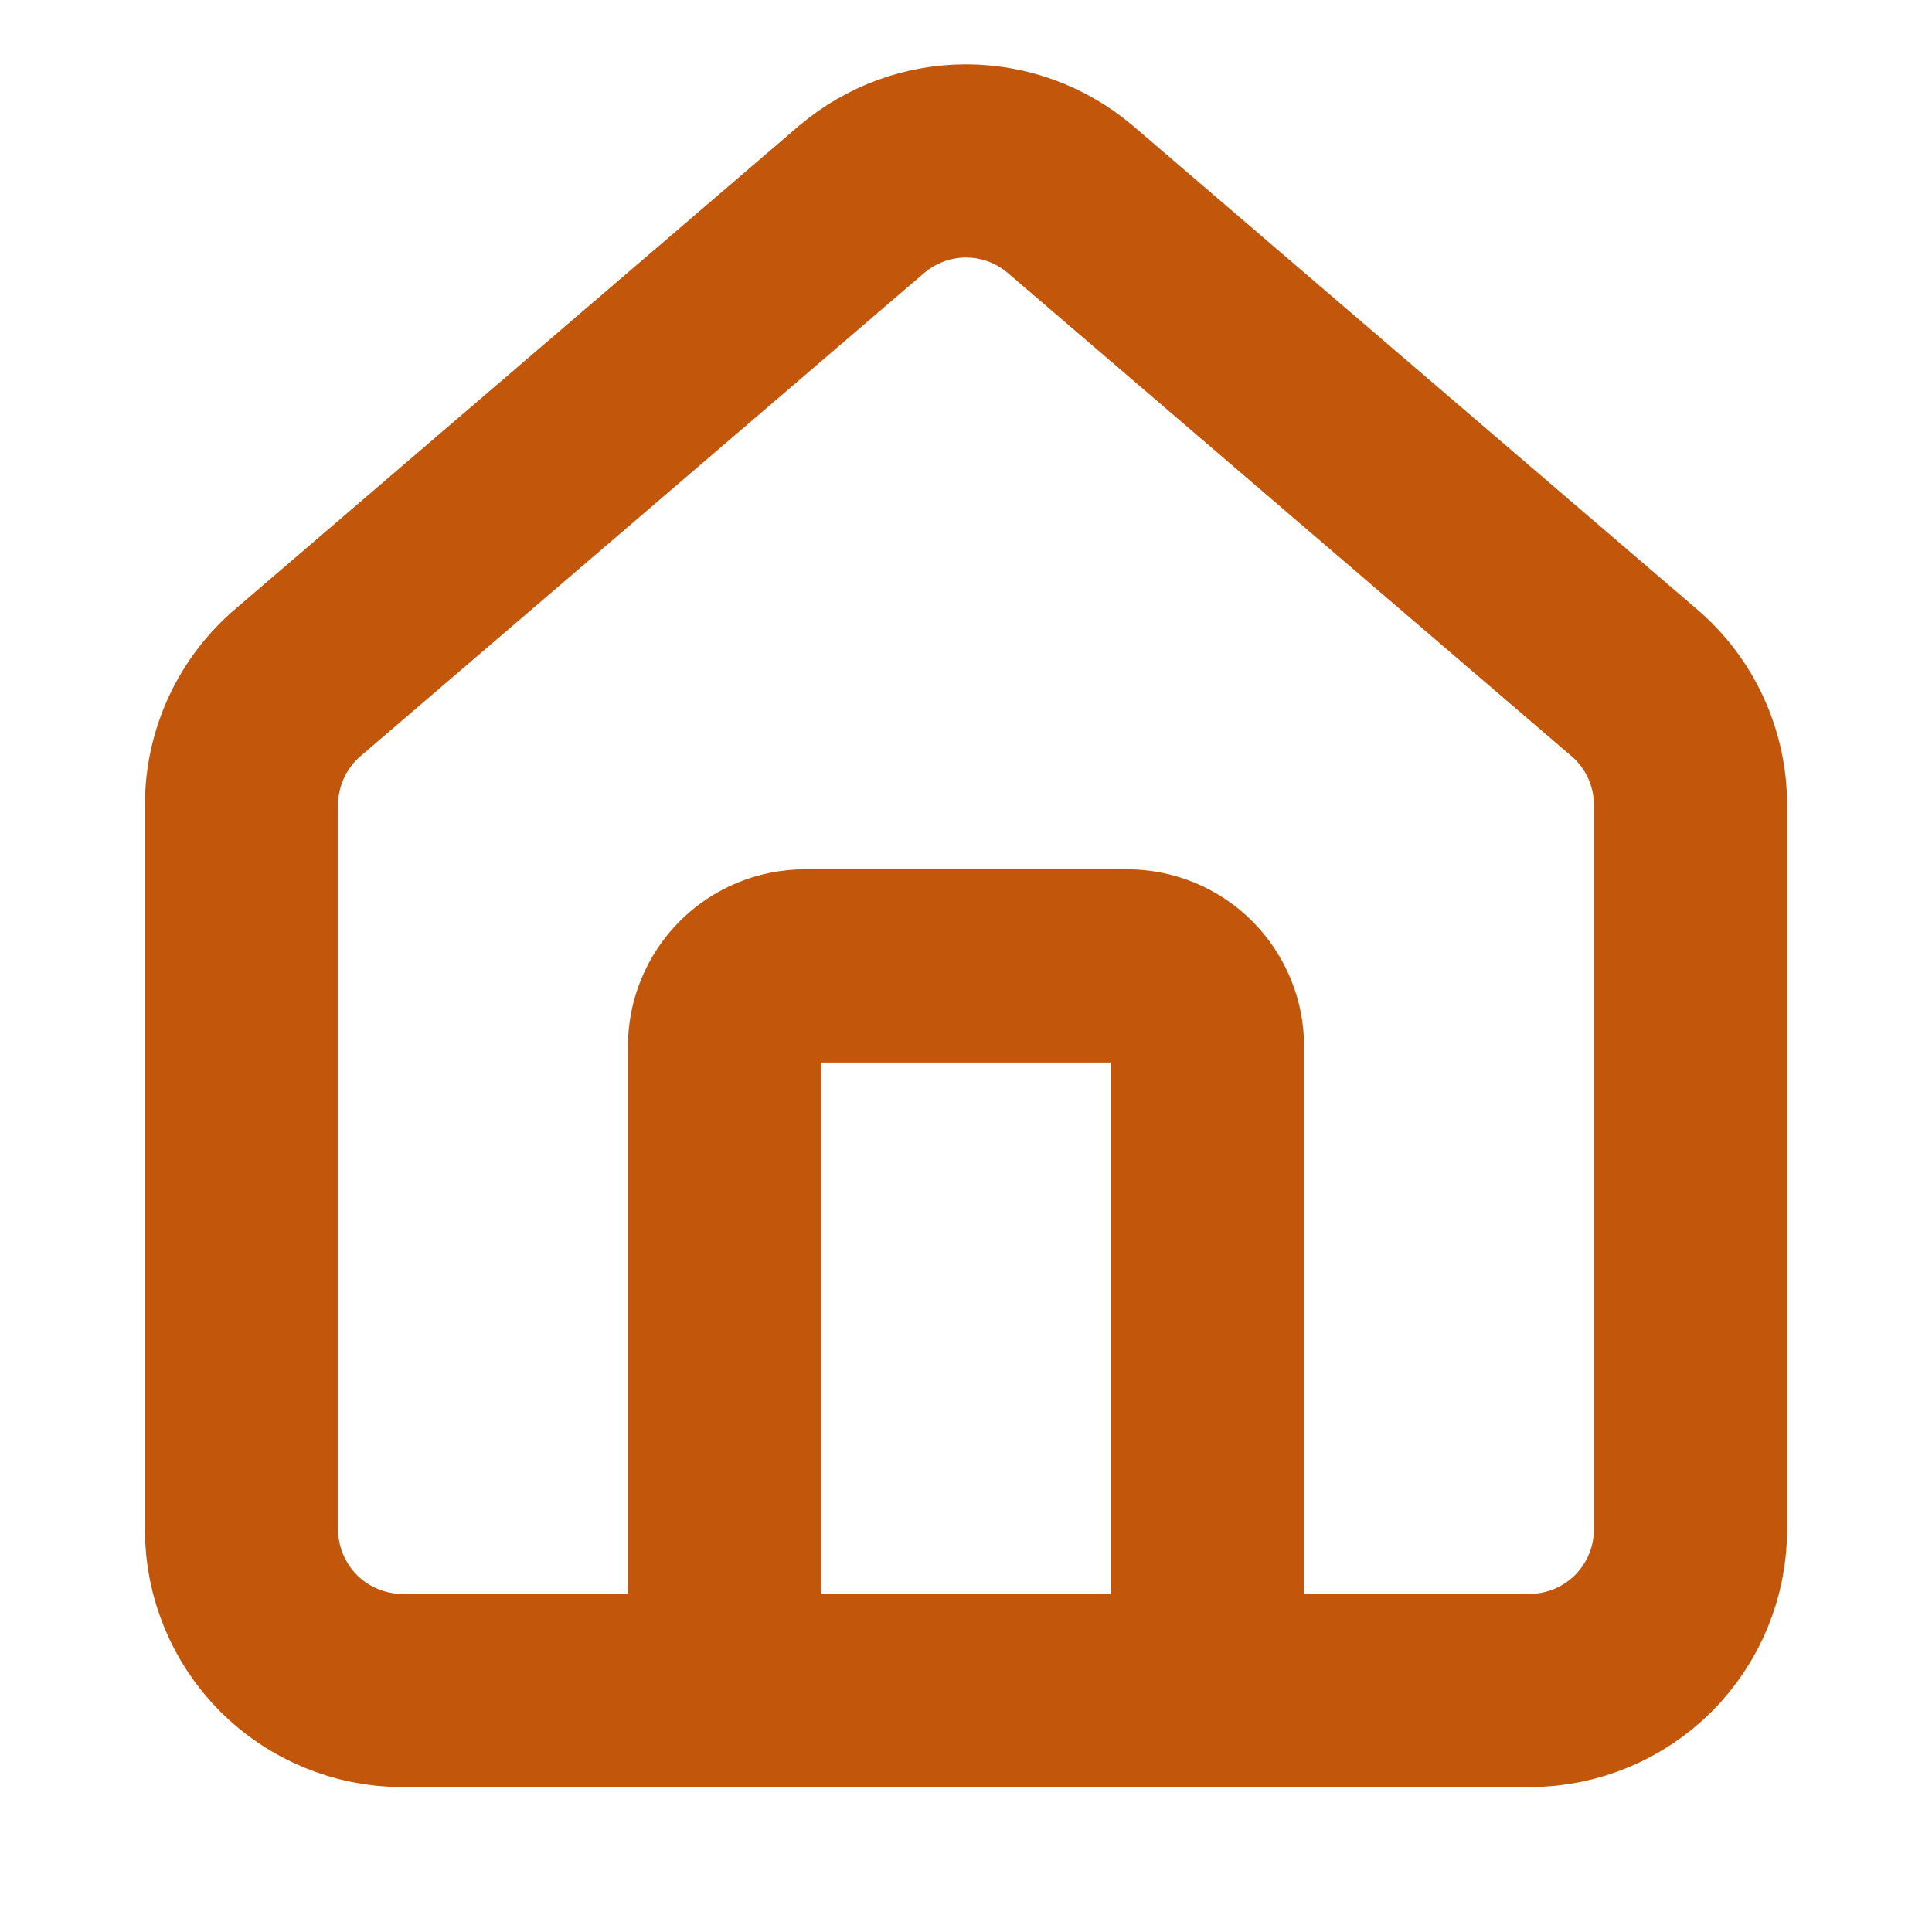
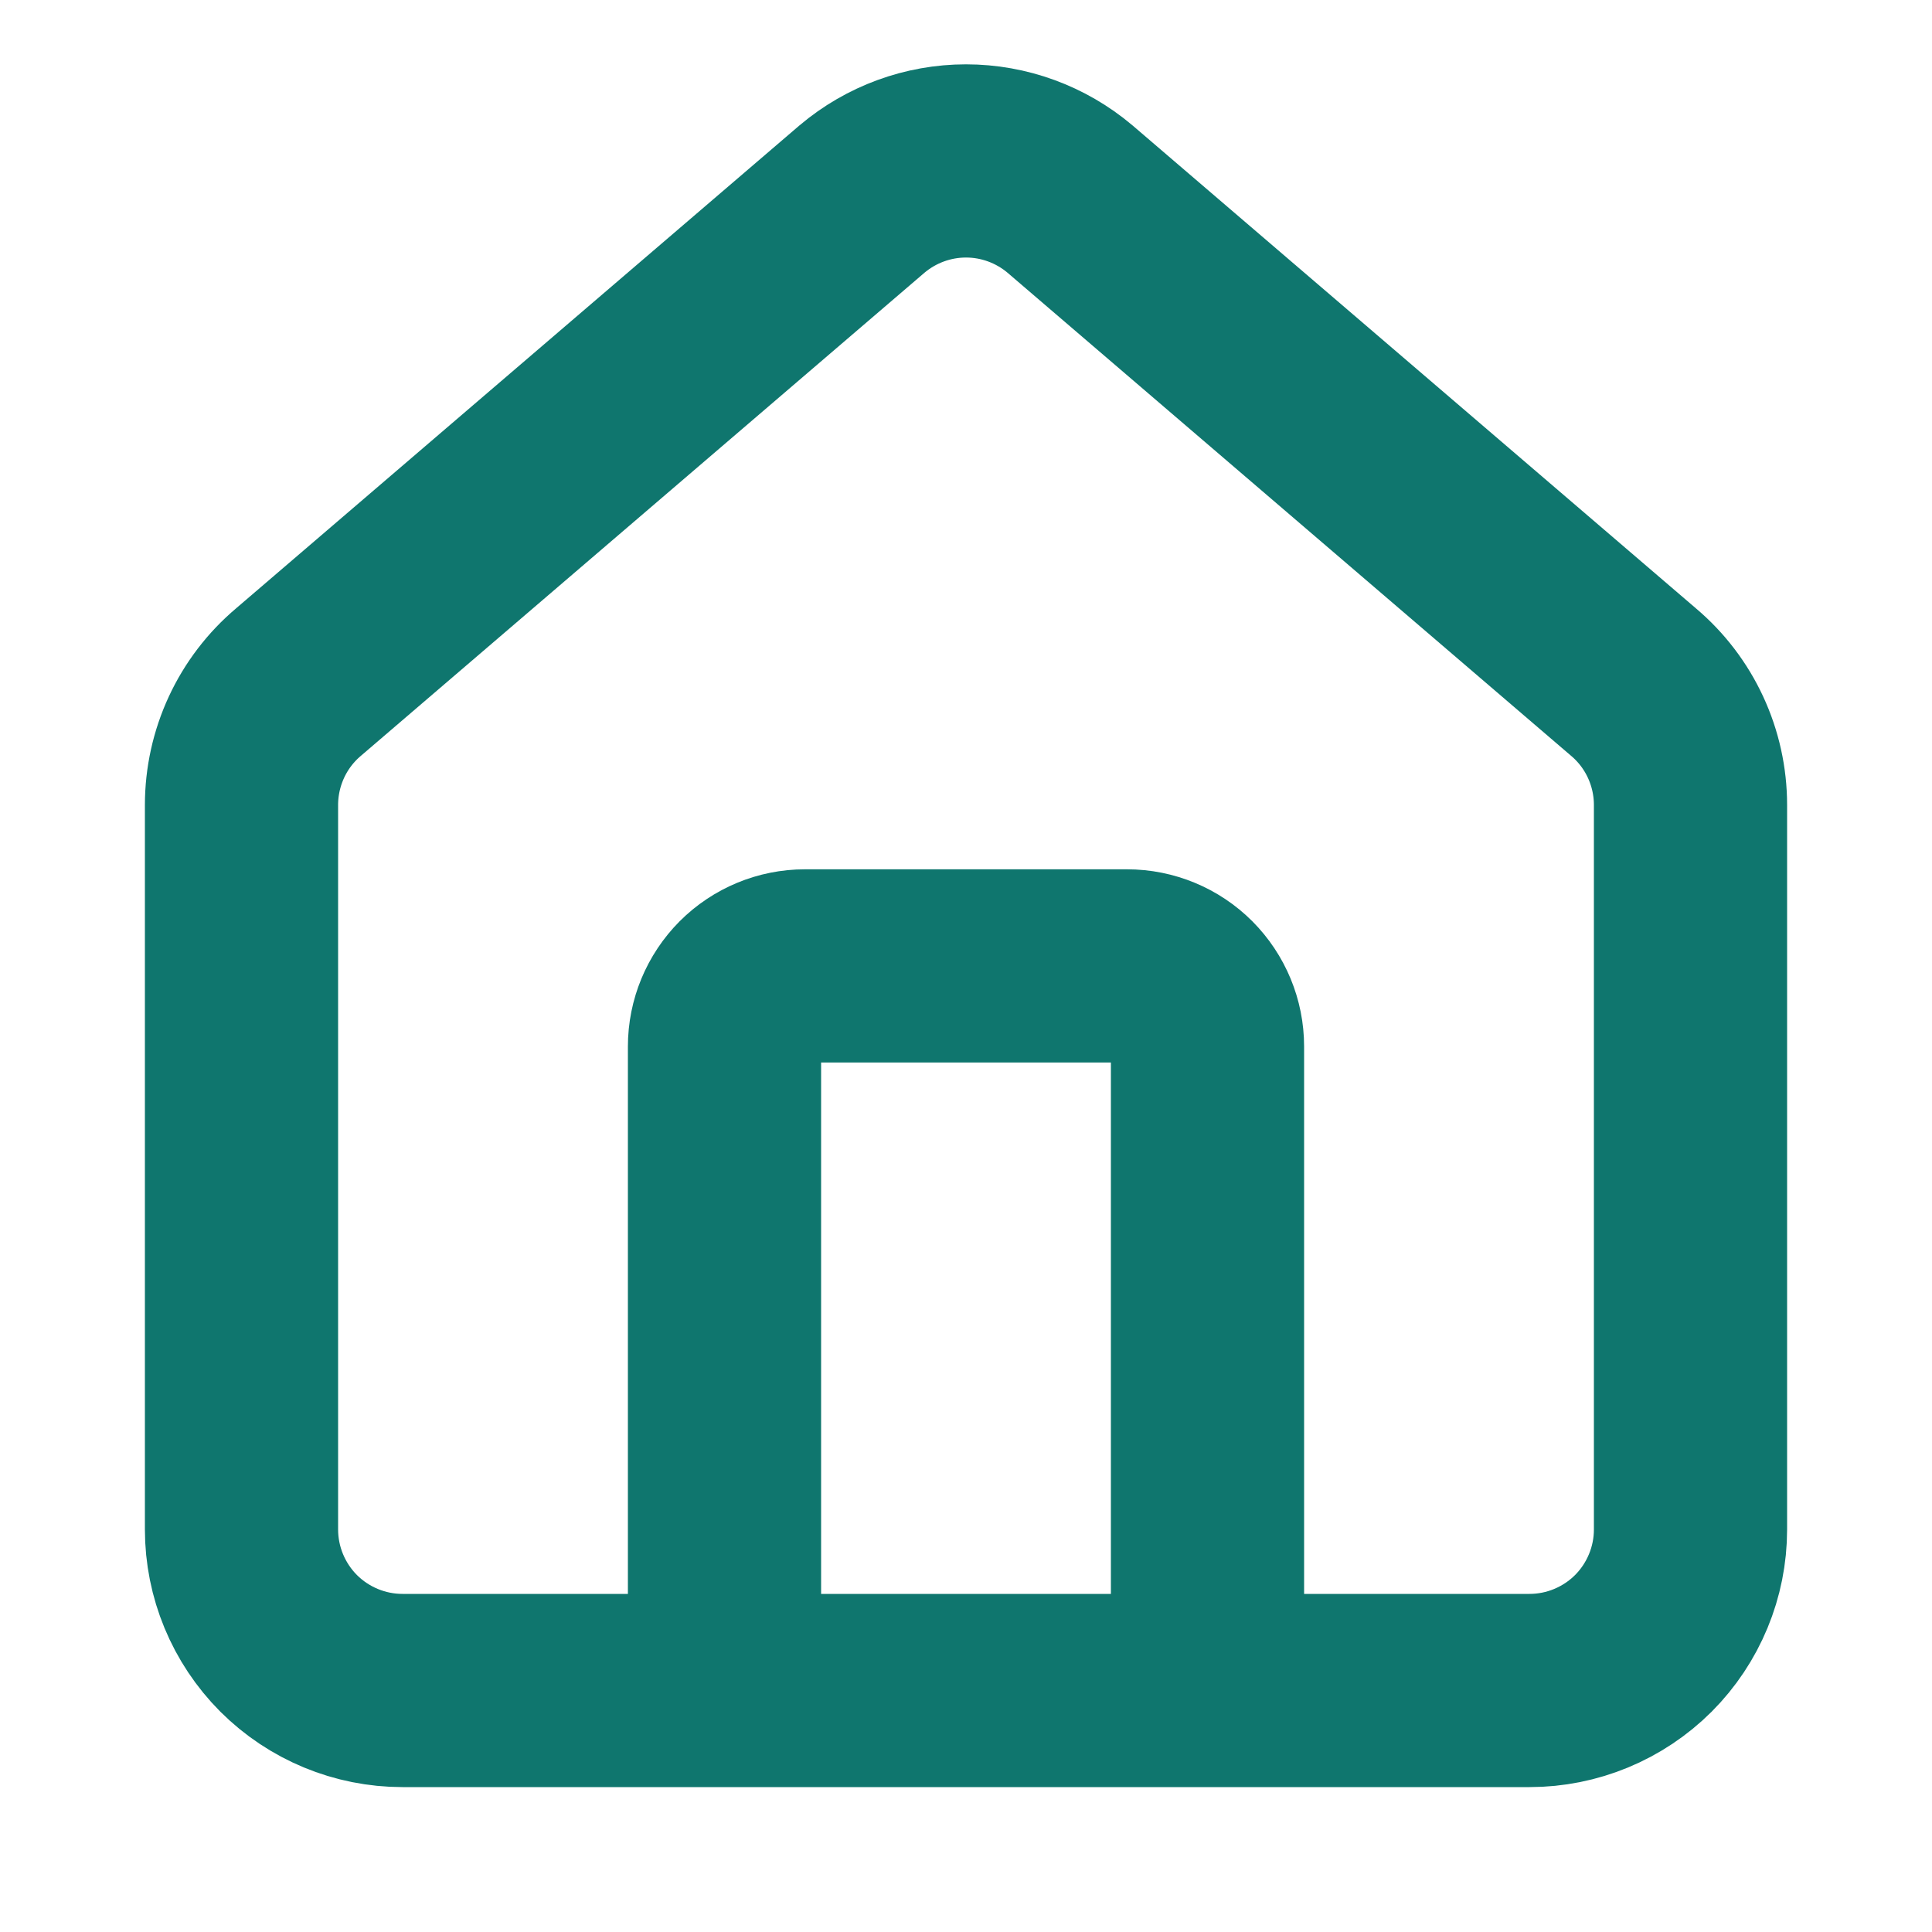
<svg xmlns="http://www.w3.org/2000/svg" width="20" height="20" viewBox="0 0 20 20" fill="none">
-   <path d="M12.5 17.499V10.833C12.5 10.612 12.412 10.4 12.256 10.243C12.1 10.087 11.888 9.999 11.667 9.999H8.333C8.112 9.999 7.9 10.087 7.744 10.243C7.588 10.4 7.5 10.612 7.5 10.833V17.499M2.5 8.333C2.5 8.091 2.553 7.851 2.655 7.631C2.757 7.411 2.906 7.216 3.091 7.06L8.924 2.06C9.225 1.806 9.606 1.666 10 1.666C10.394 1.666 10.775 1.806 11.076 2.06L16.909 7.06C17.094 7.216 17.243 7.411 17.345 7.631C17.447 7.851 17.5 8.091 17.5 8.333V15.833C17.5 16.275 17.324 16.699 17.012 17.012C16.699 17.324 16.275 17.5 15.833 17.5H4.167C3.725 17.5 3.301 17.324 2.988 17.012C2.676 16.699 2.5 16.275 2.5 15.833V8.333Z" stroke="#c2570c" stroke-width="2" stroke-linecap="round" />
+   <path d="M12.5 17.499V10.833C12.5 10.612 12.412 10.4 12.256 10.243C12.1 10.087 11.888 9.999 11.667 9.999H8.333C8.112 9.999 7.9 10.087 7.744 10.243C7.588 10.4 7.5 10.612 7.5 10.833V17.499M2.5 8.333C2.5 8.091 2.553 7.851 2.655 7.631C2.757 7.411 2.906 7.216 3.091 7.06L8.924 2.06C9.225 1.806 9.606 1.666 10 1.666C10.394 1.666 10.775 1.806 11.076 2.06L16.909 7.06C17.094 7.216 17.243 7.411 17.345 7.631C17.447 7.851 17.5 8.091 17.5 8.333V15.833C17.5 16.275 17.324 16.699 17.012 17.012C16.699 17.324 16.275 17.5 15.833 17.5H4.167C3.725 17.5 3.301 17.324 2.988 17.012C2.676 16.699 2.5 16.275 2.5 15.833V8.333Z" stroke="#0f766e" stroke-width="2" stroke-linecap="round" />
</svg>
